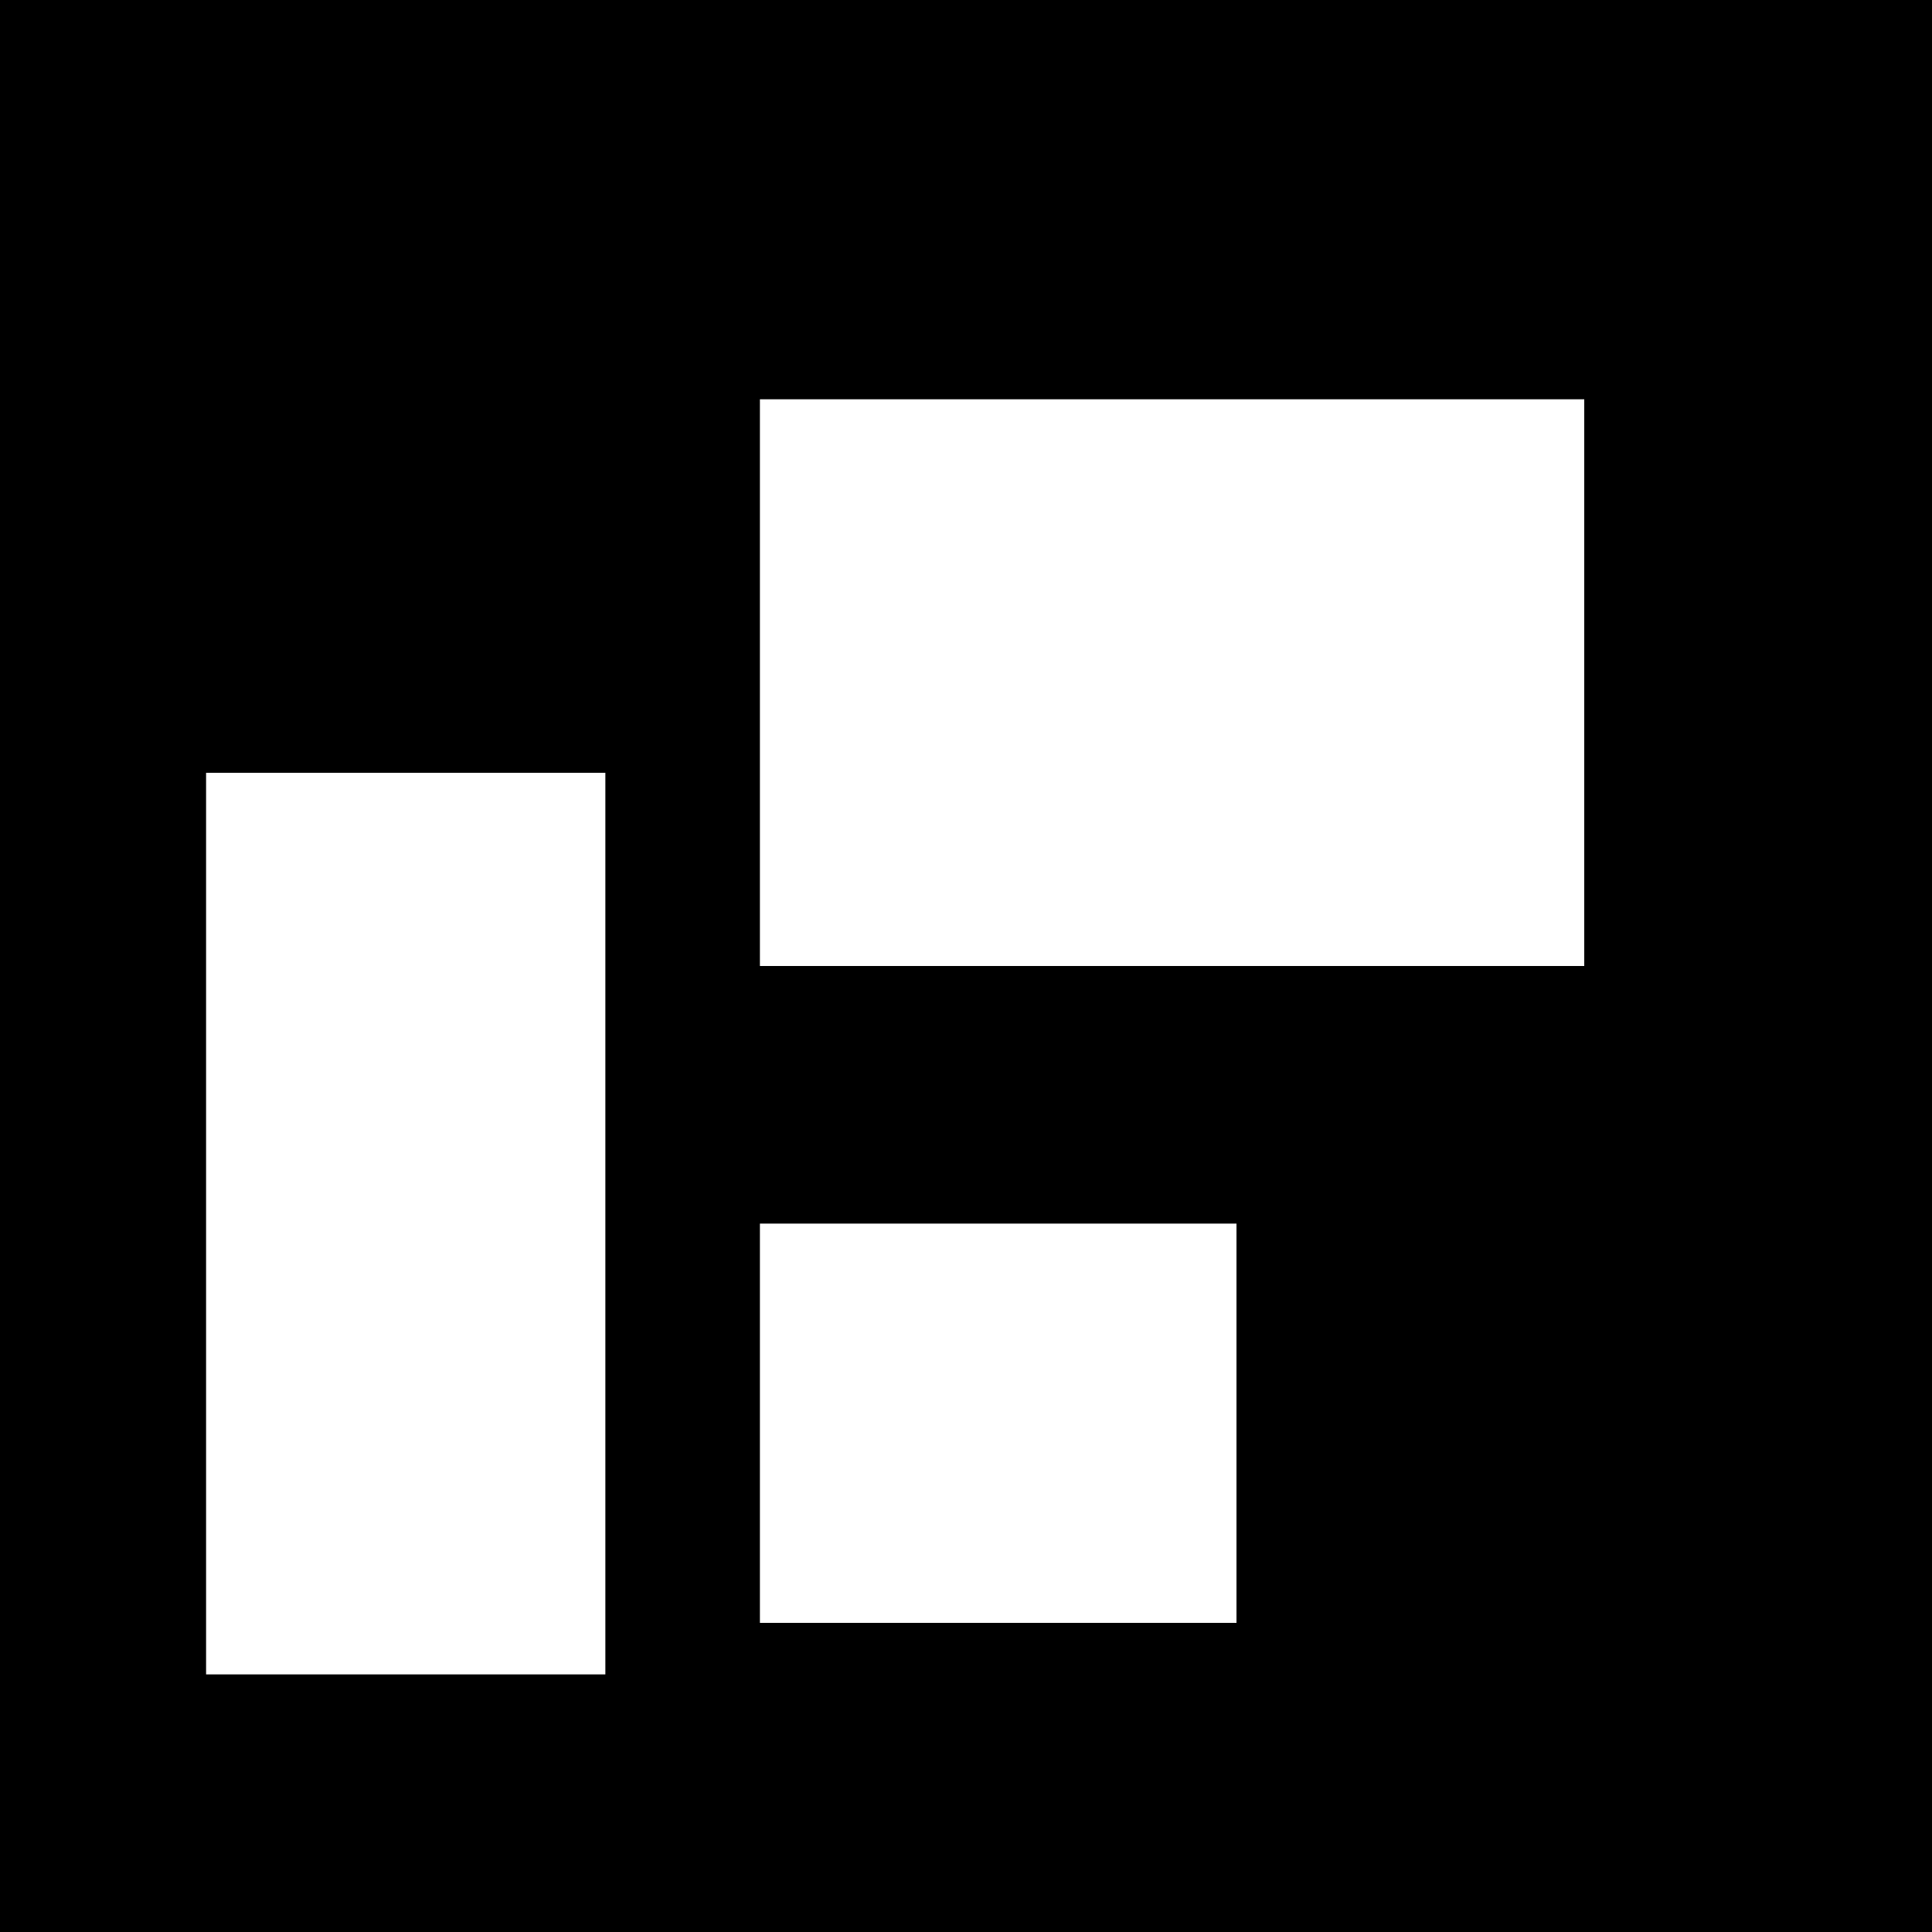
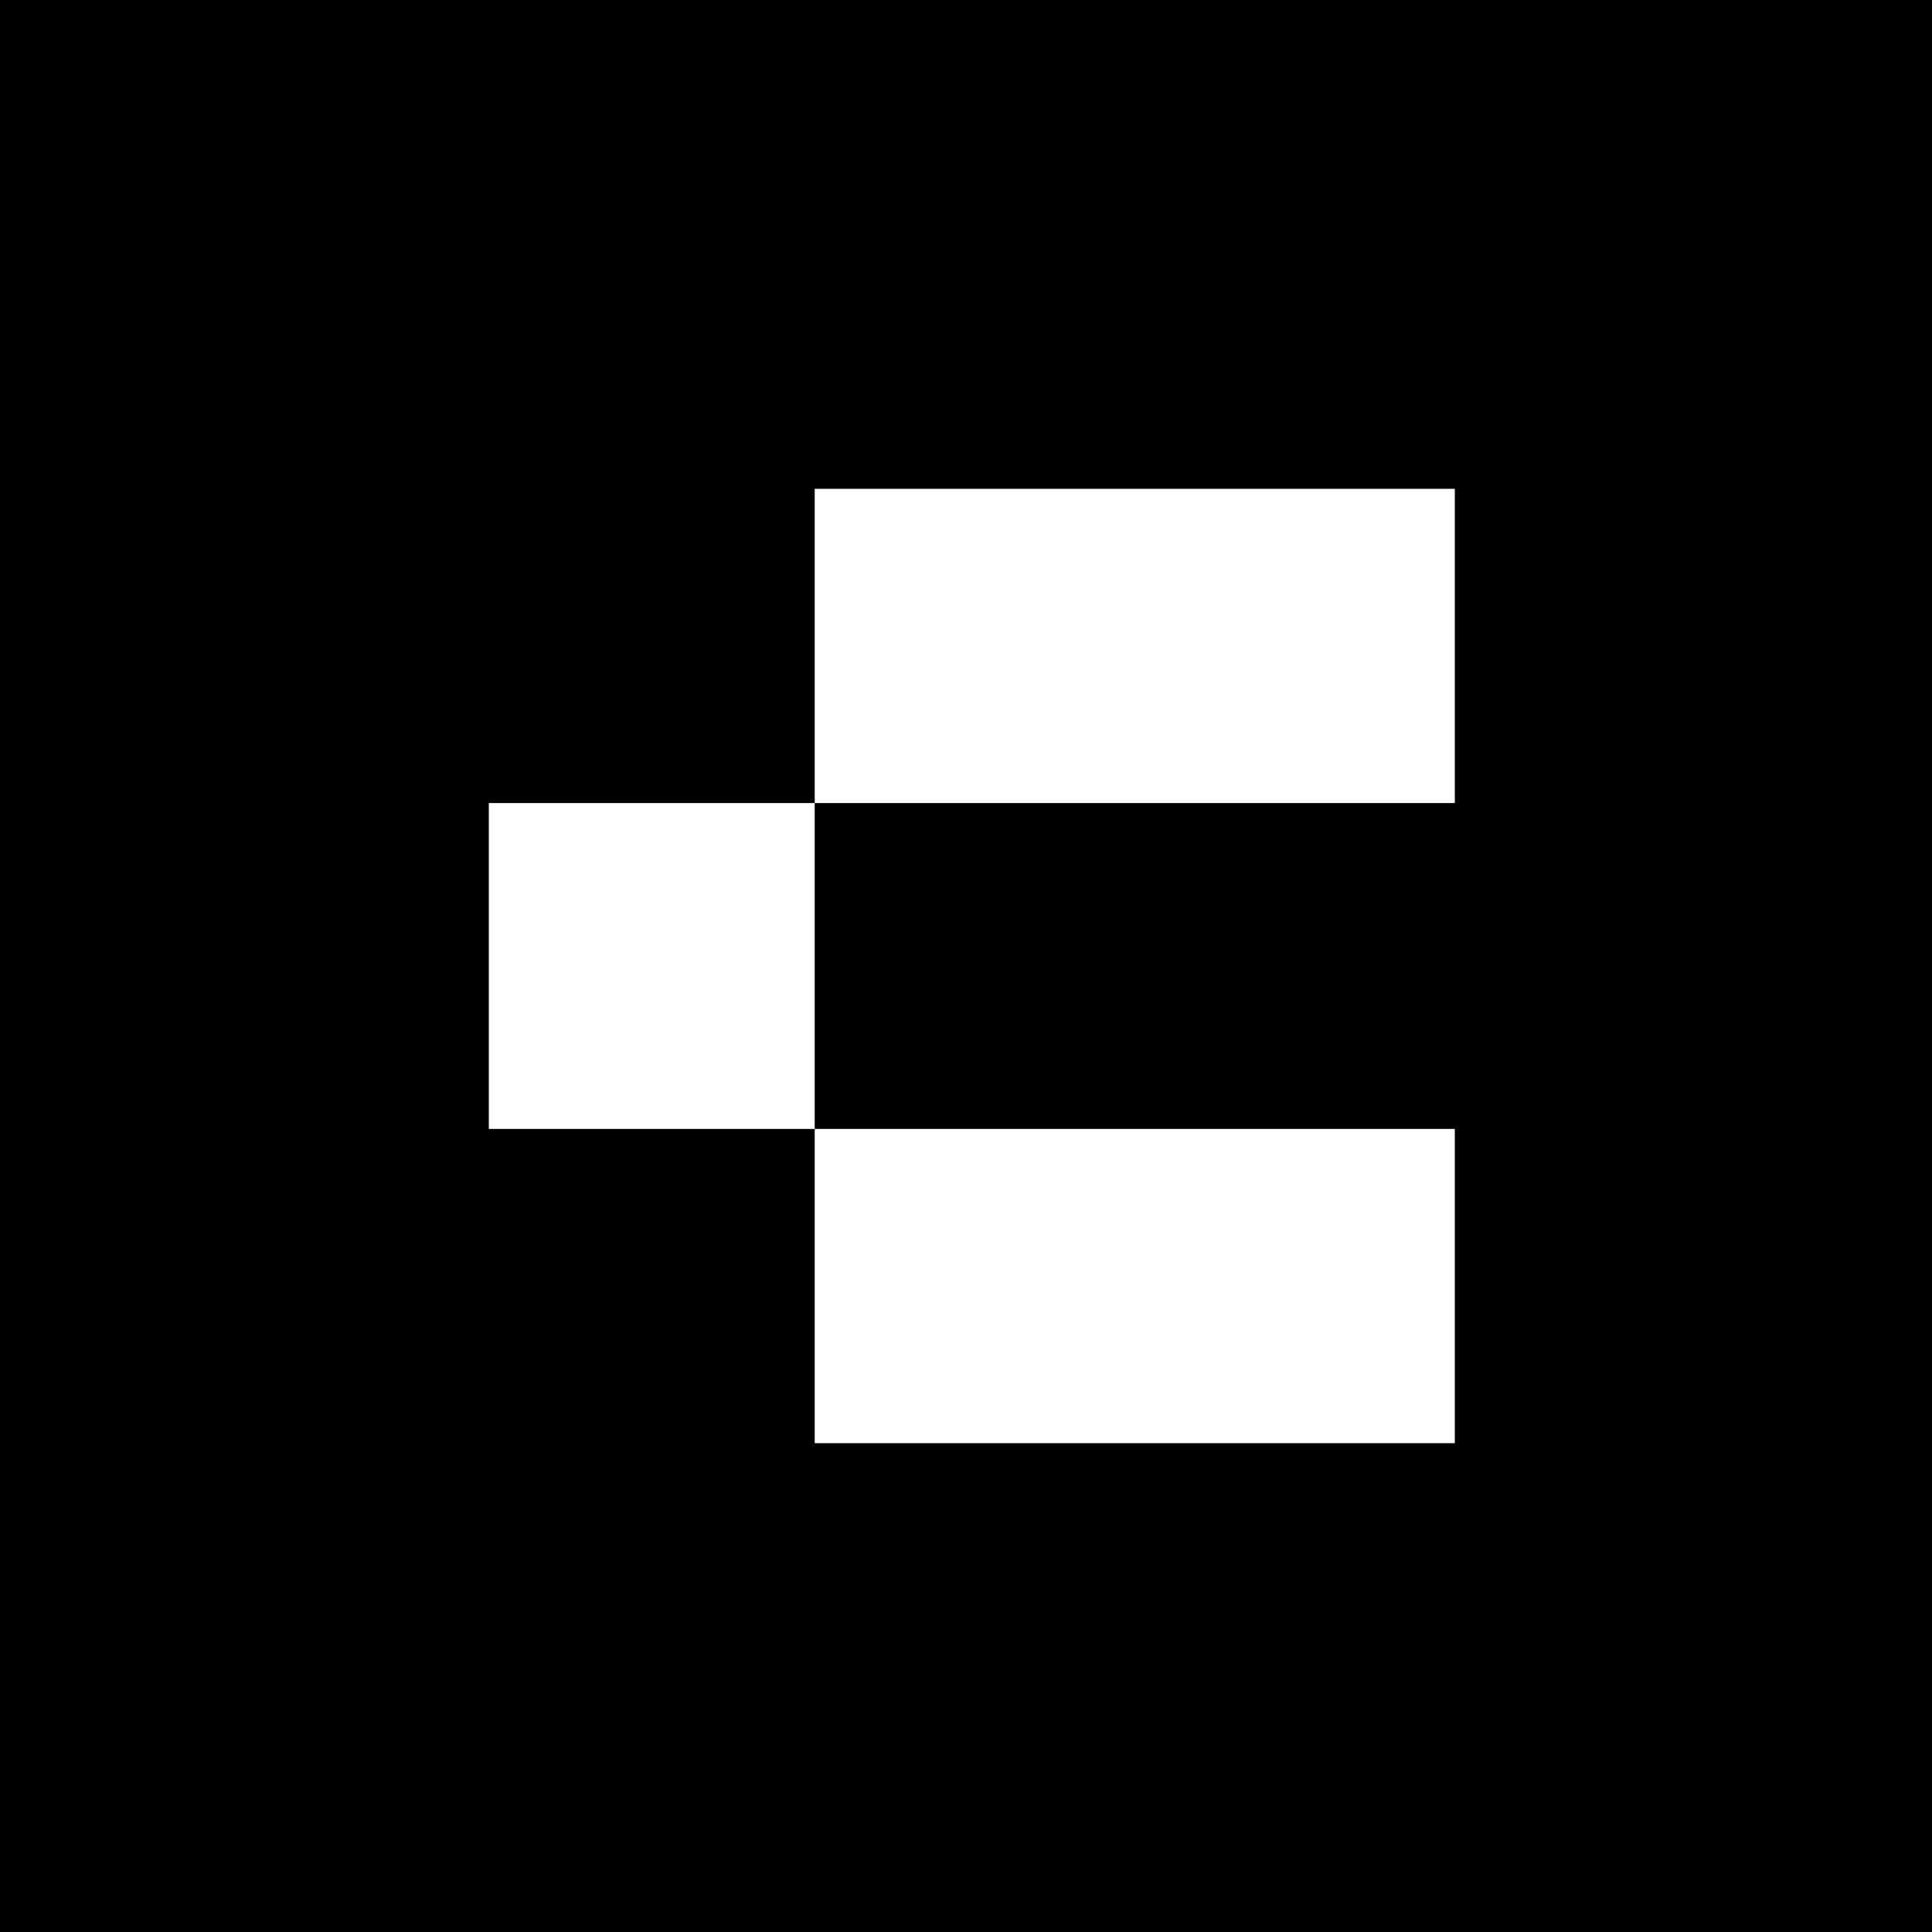
- <svg xmlns="http://www.w3.org/2000/svg" width="150" height="150" viewBox="0 0 150 150" fill="none">
-   <rect width="150" height="150" fill="black" />
-   <rect x="59" y="31" width="64" height="44" fill="white" />
-   <rect x="16" y="60" width="31" height="70" fill="white" />
-   <rect x="59" y="95" width="37" height="31" fill="white" />
+ <svg xmlns="http://www.w3.org/2000/svg" width="166" height="166" viewBox="0 0 166 166" fill="none">
+   <rect width="166" height="166" fill="black" />
+   <rect x="70" y="42" width="55" height="27" fill="white" />
+   <rect x="70" y="97" width="55" height="27" fill="white" />
+   <rect x="42" y="69" width="28" height="28" fill="white" />
</svg>
